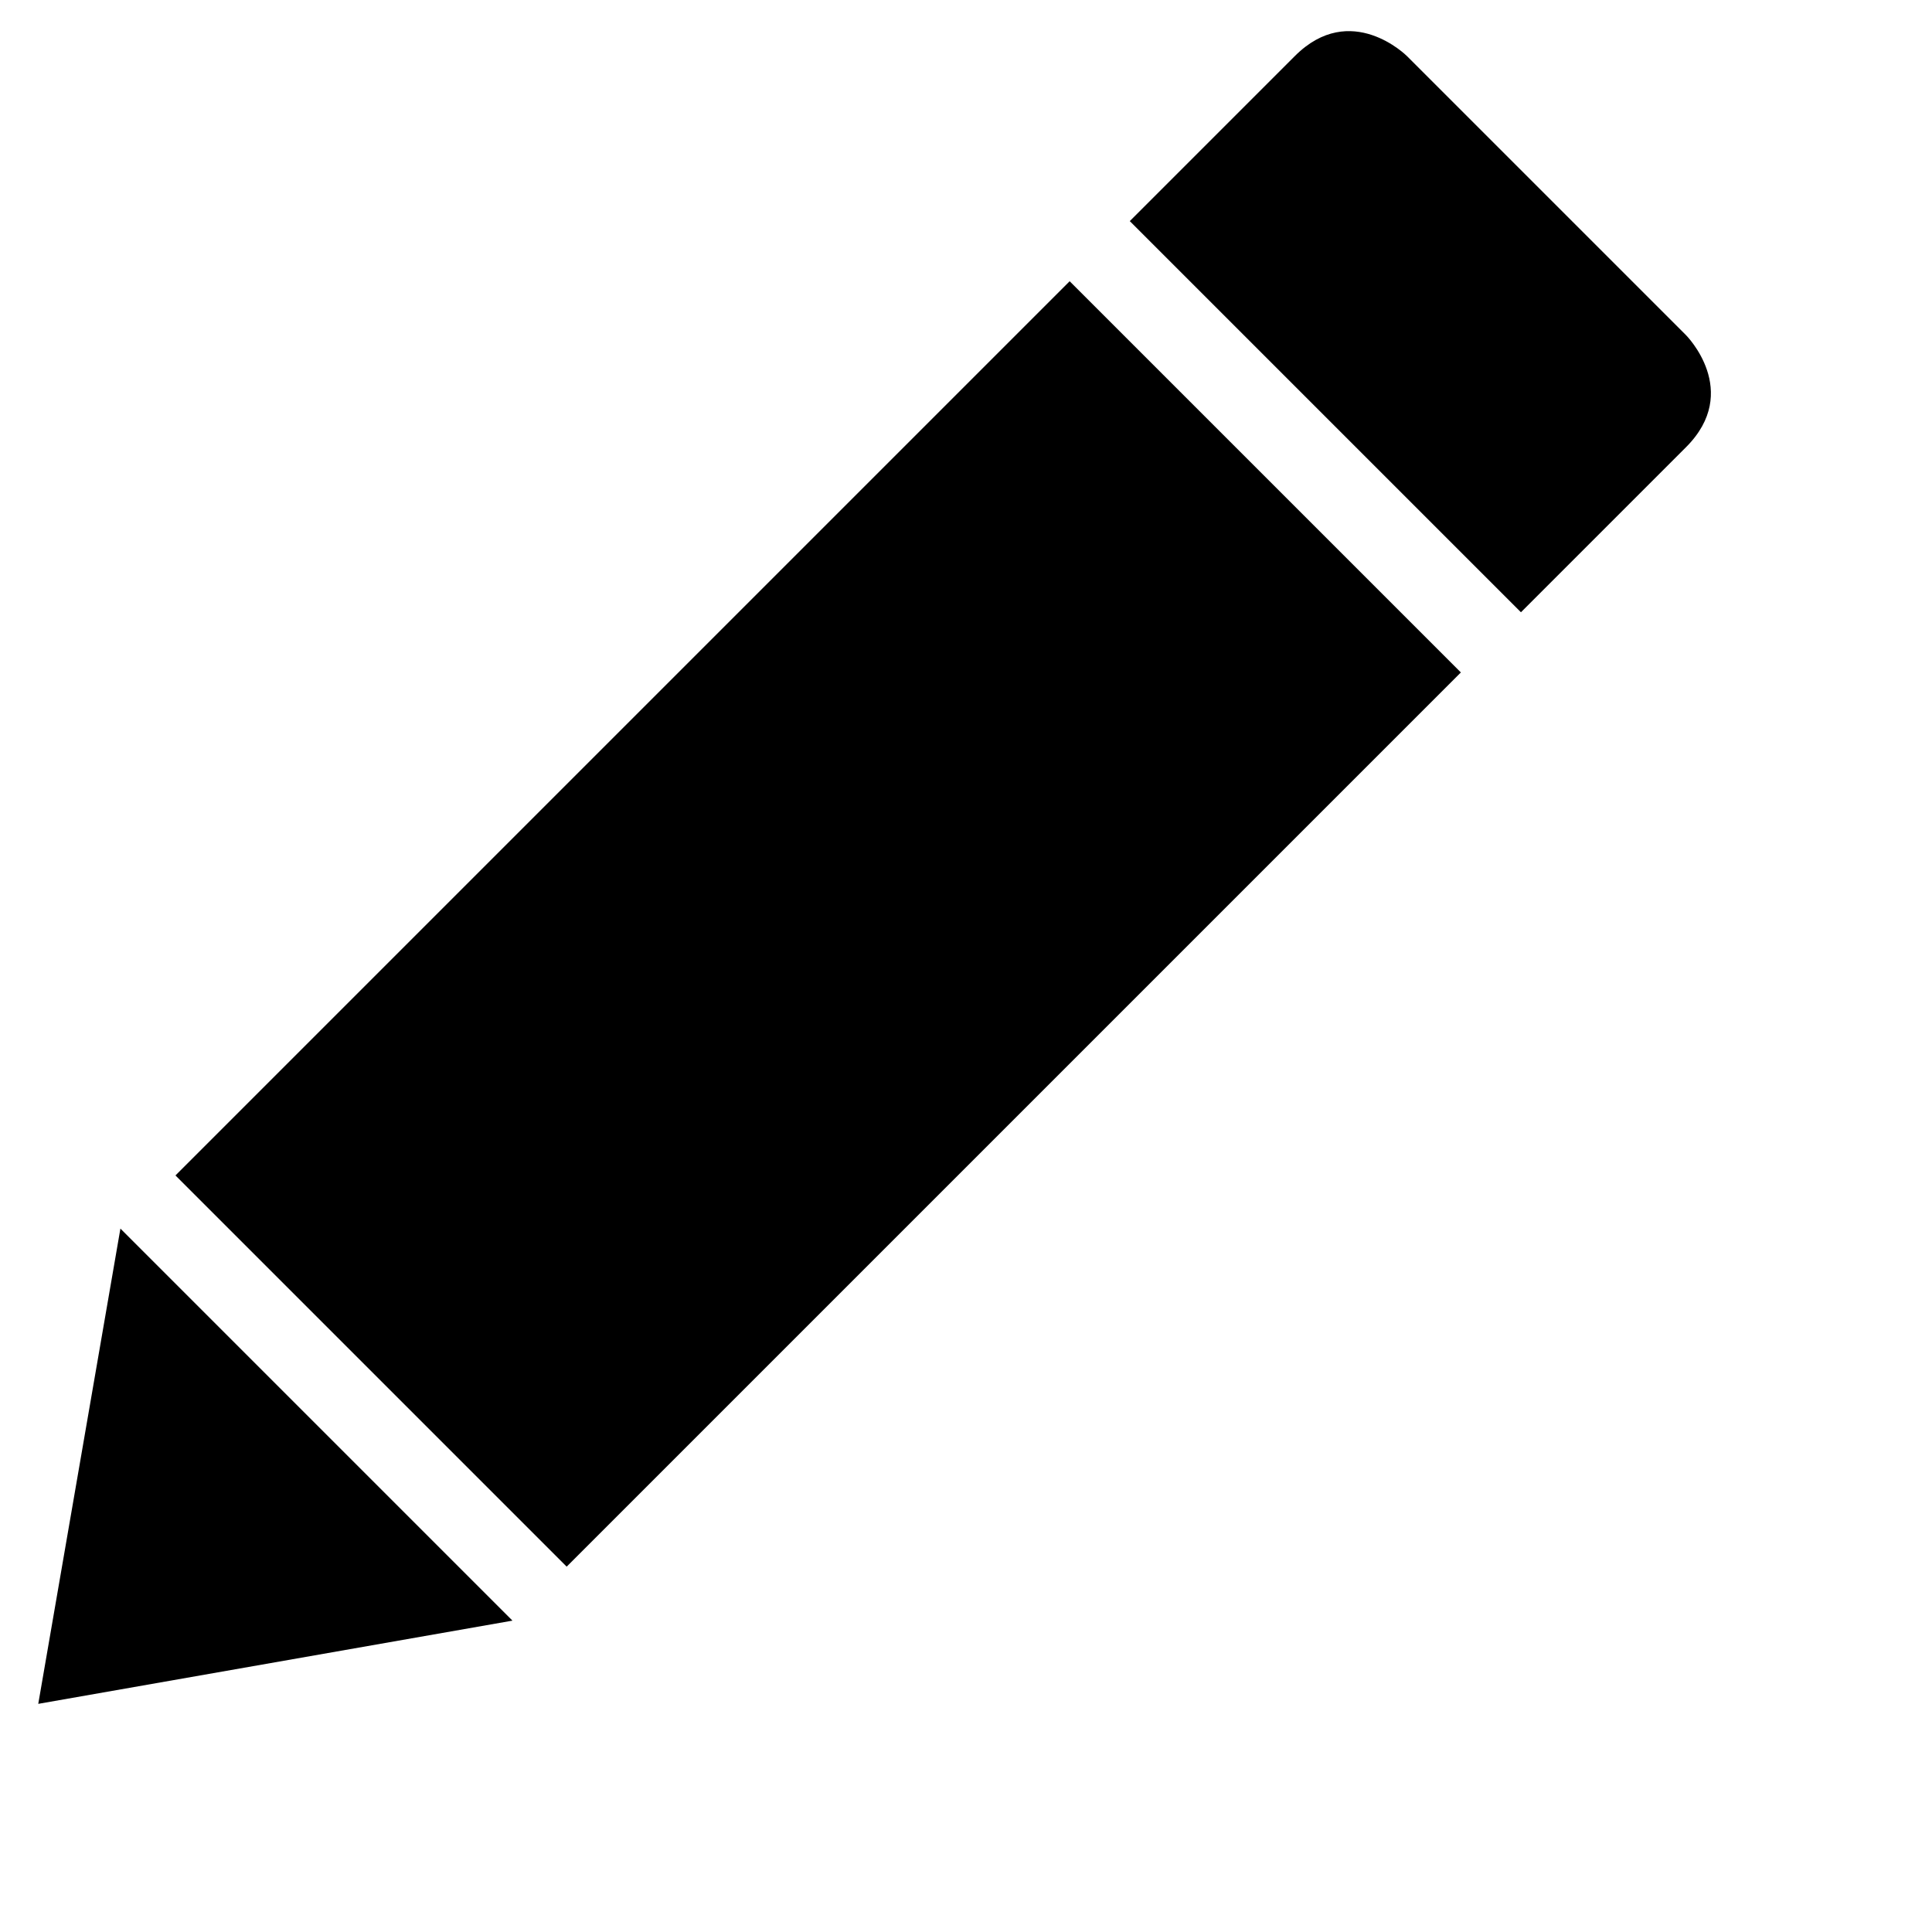
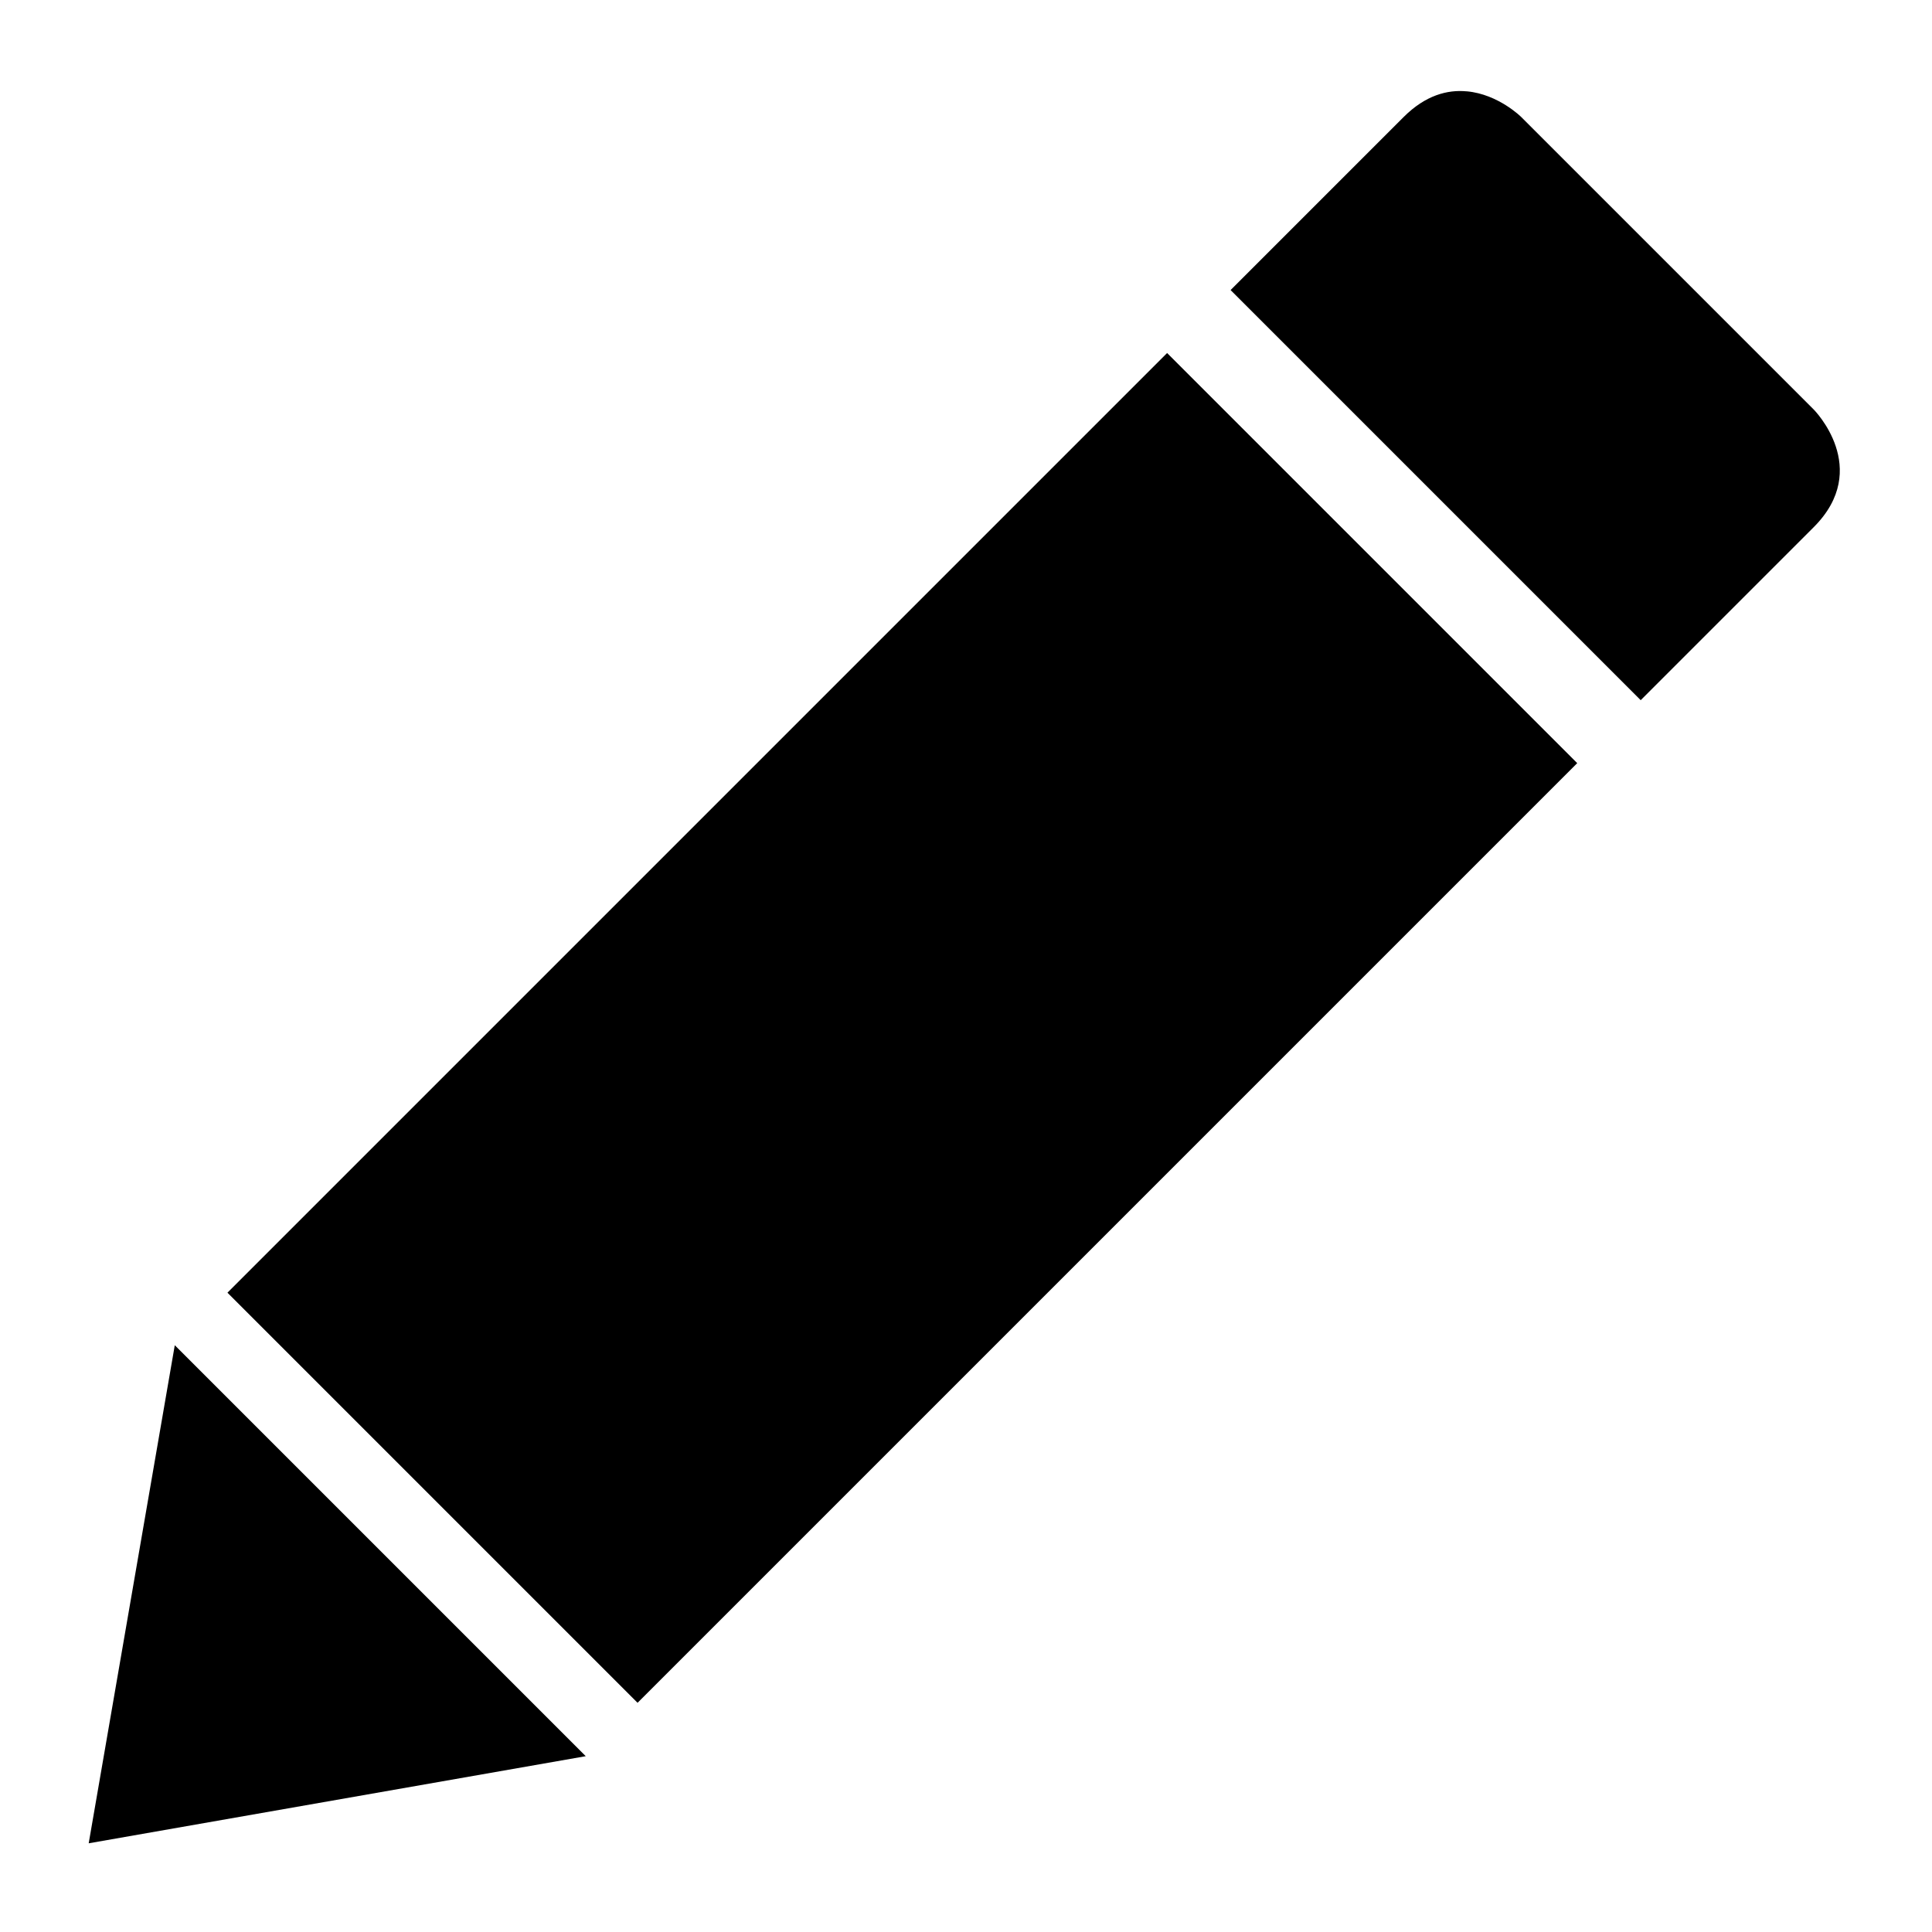
- <svg xmlns="http://www.w3.org/2000/svg" height="22px" version="1.1" viewBox="0 0 22 22" width="22px">
-   <g transform="scale(0.9)">
-     <path d="M6.521,19.553 L13.521,19.553 L13.521,3.553 L6.521,3.553 L6.521,19.553 Z M6.521,-0.477 L6.521,2.477 L13.52,2.477 L13.52,-0.477 C13.52,-1.479 12.517,-1.479 12.517,-1.479 L7.523,-1.479 C7.523,-1.479 6.521,-1.479 6.521,-0.477 Z M6.504,20.521 L10.021,25.508 L13.519,20.521 L6.504,20.521 Z" transform="translate(10.02082, 12.02082) rotate(45) translate(-10.02082, -12.02082) " />
-   </g>
+ <svg xmlns="http://www.w3.org/2000/svg" viewBox="0 0 22 22">
+   <path d="m16.7 1.04c-0.215-0.02-0.466 0.042-0.717 0.293l-1.97 1.97 4.67 4.67 1.97-1.97c0.669-0.669 0-1.34 0-1.34l-3.33-3.33s-0.26-0.26-0.619-0.293zm-3.41 2.98-10.7 10.7 4.67 4.67 10.7-10.7-4.67-4.67zm-11.3 11.3-0.98 5.67 5.66-0.992-4.68-4.68z" stroke-width=".943" />
</svg>
